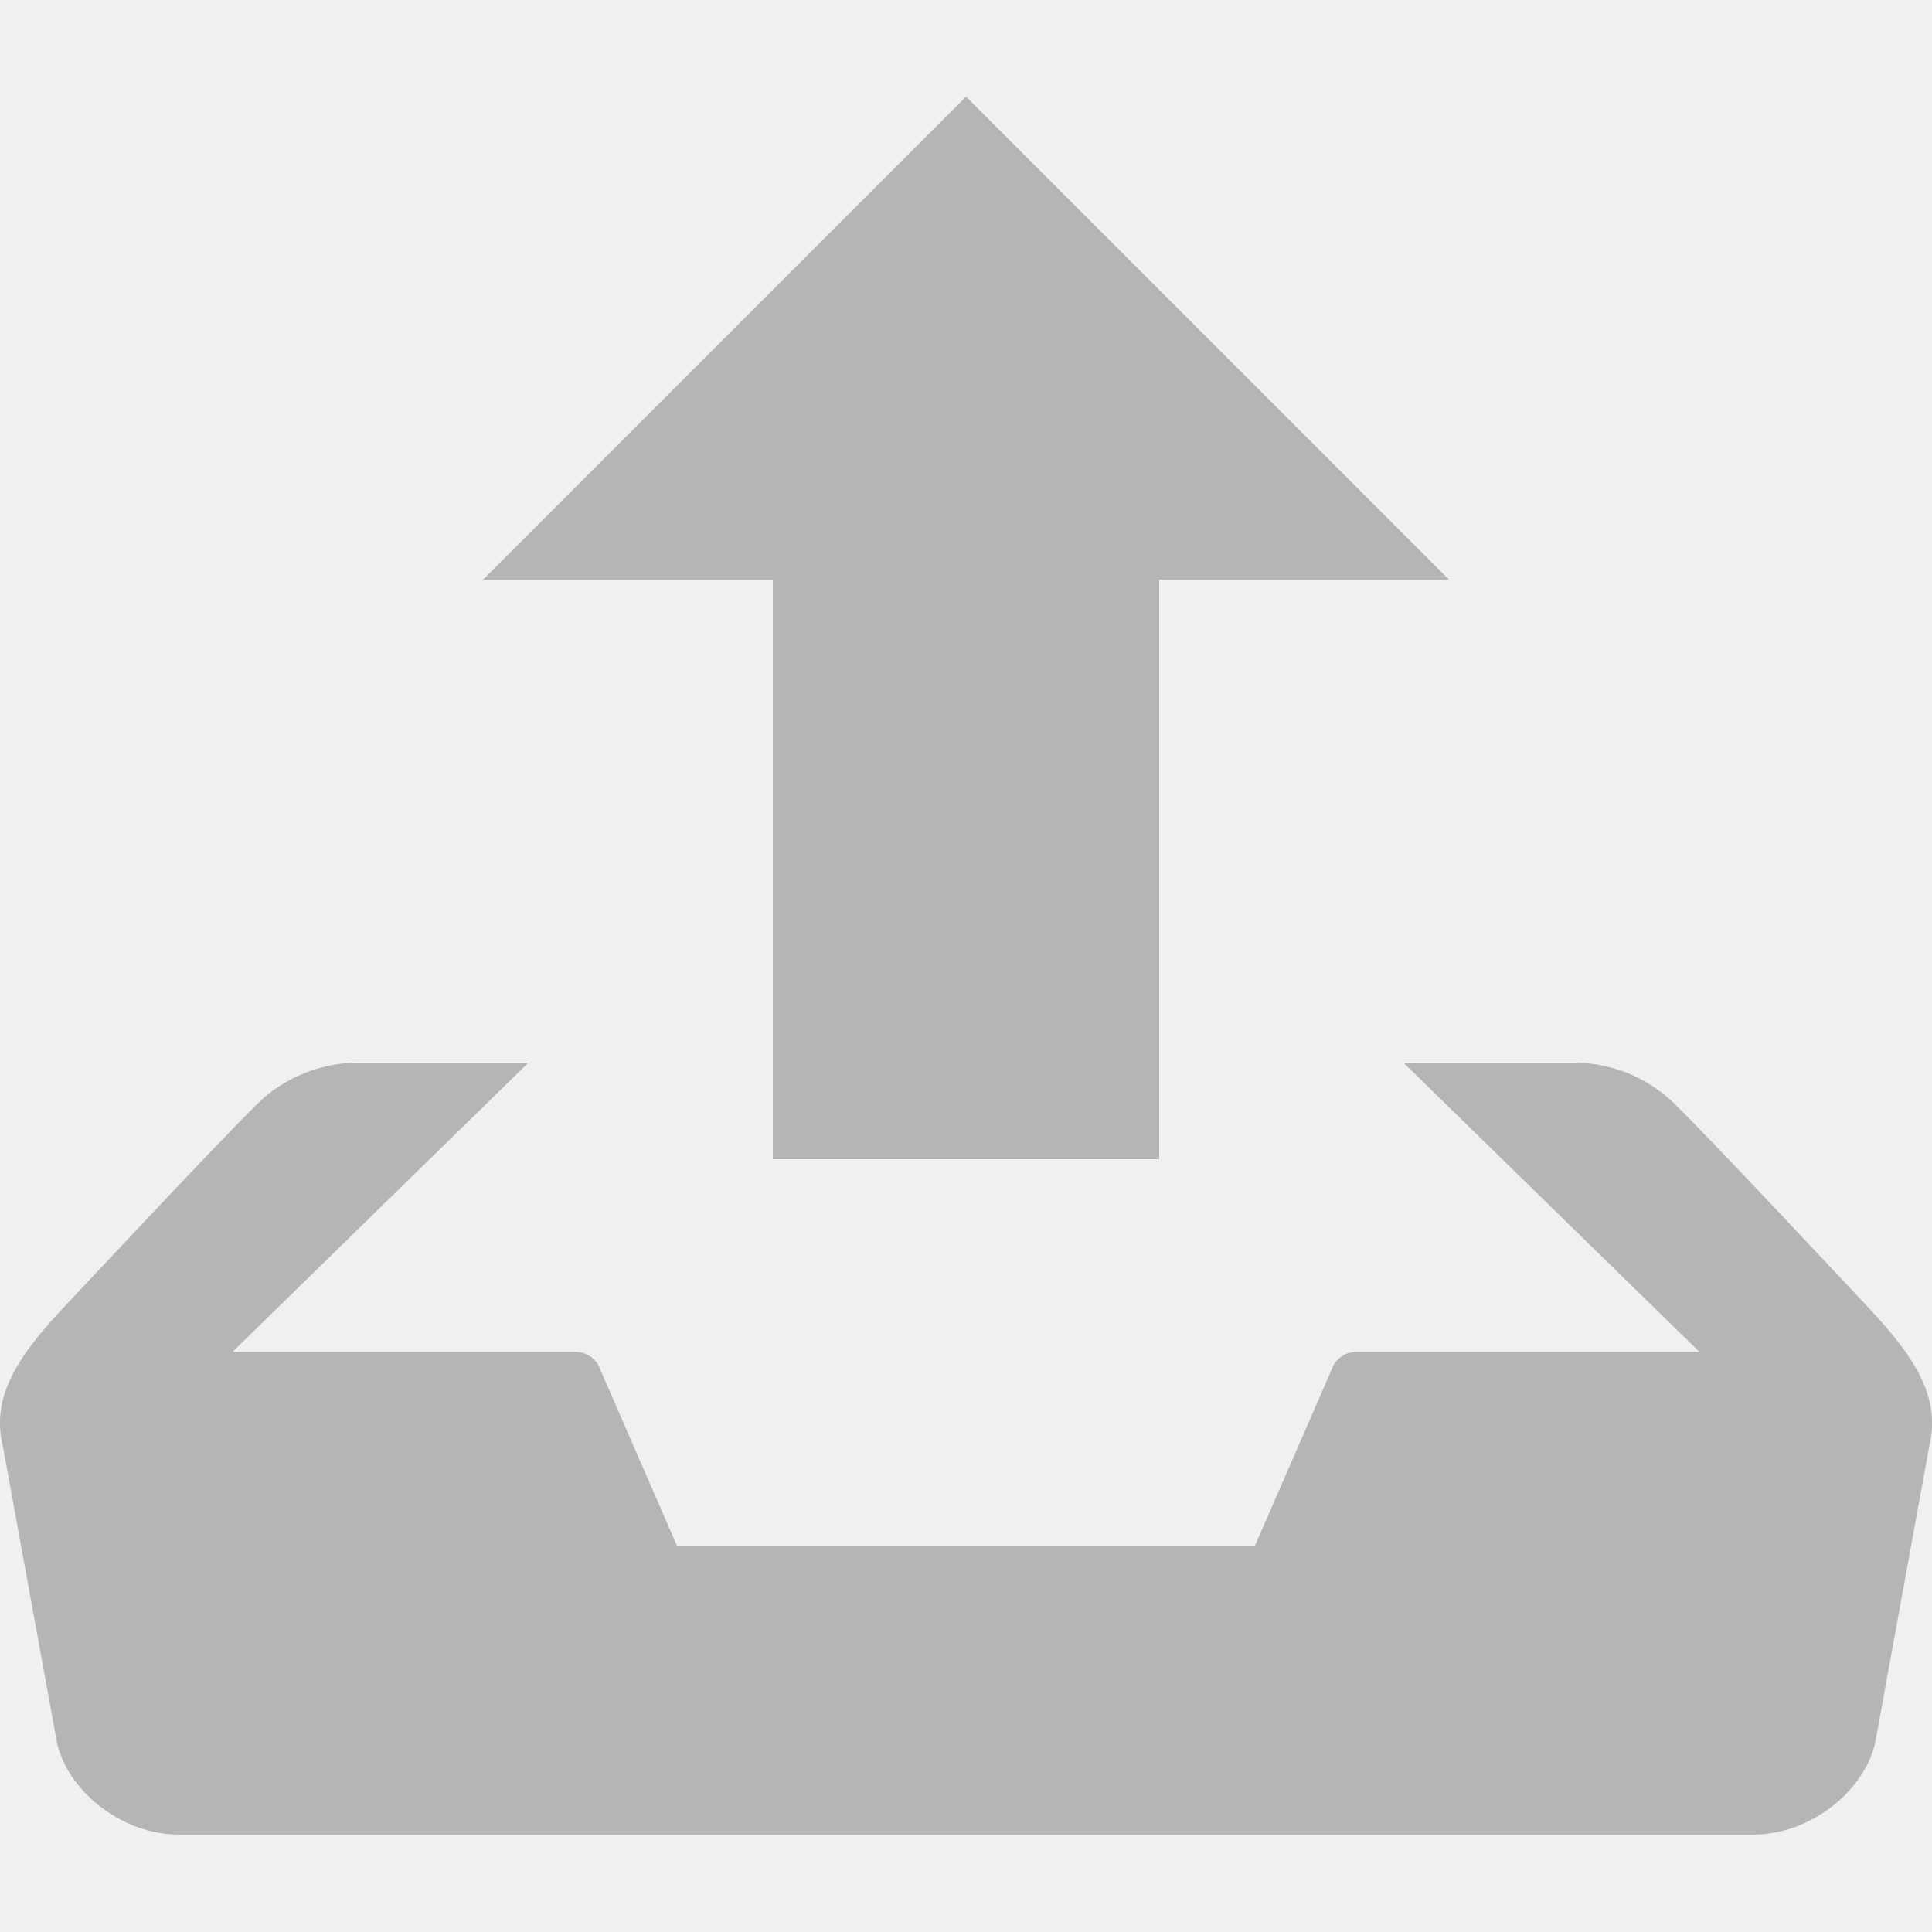
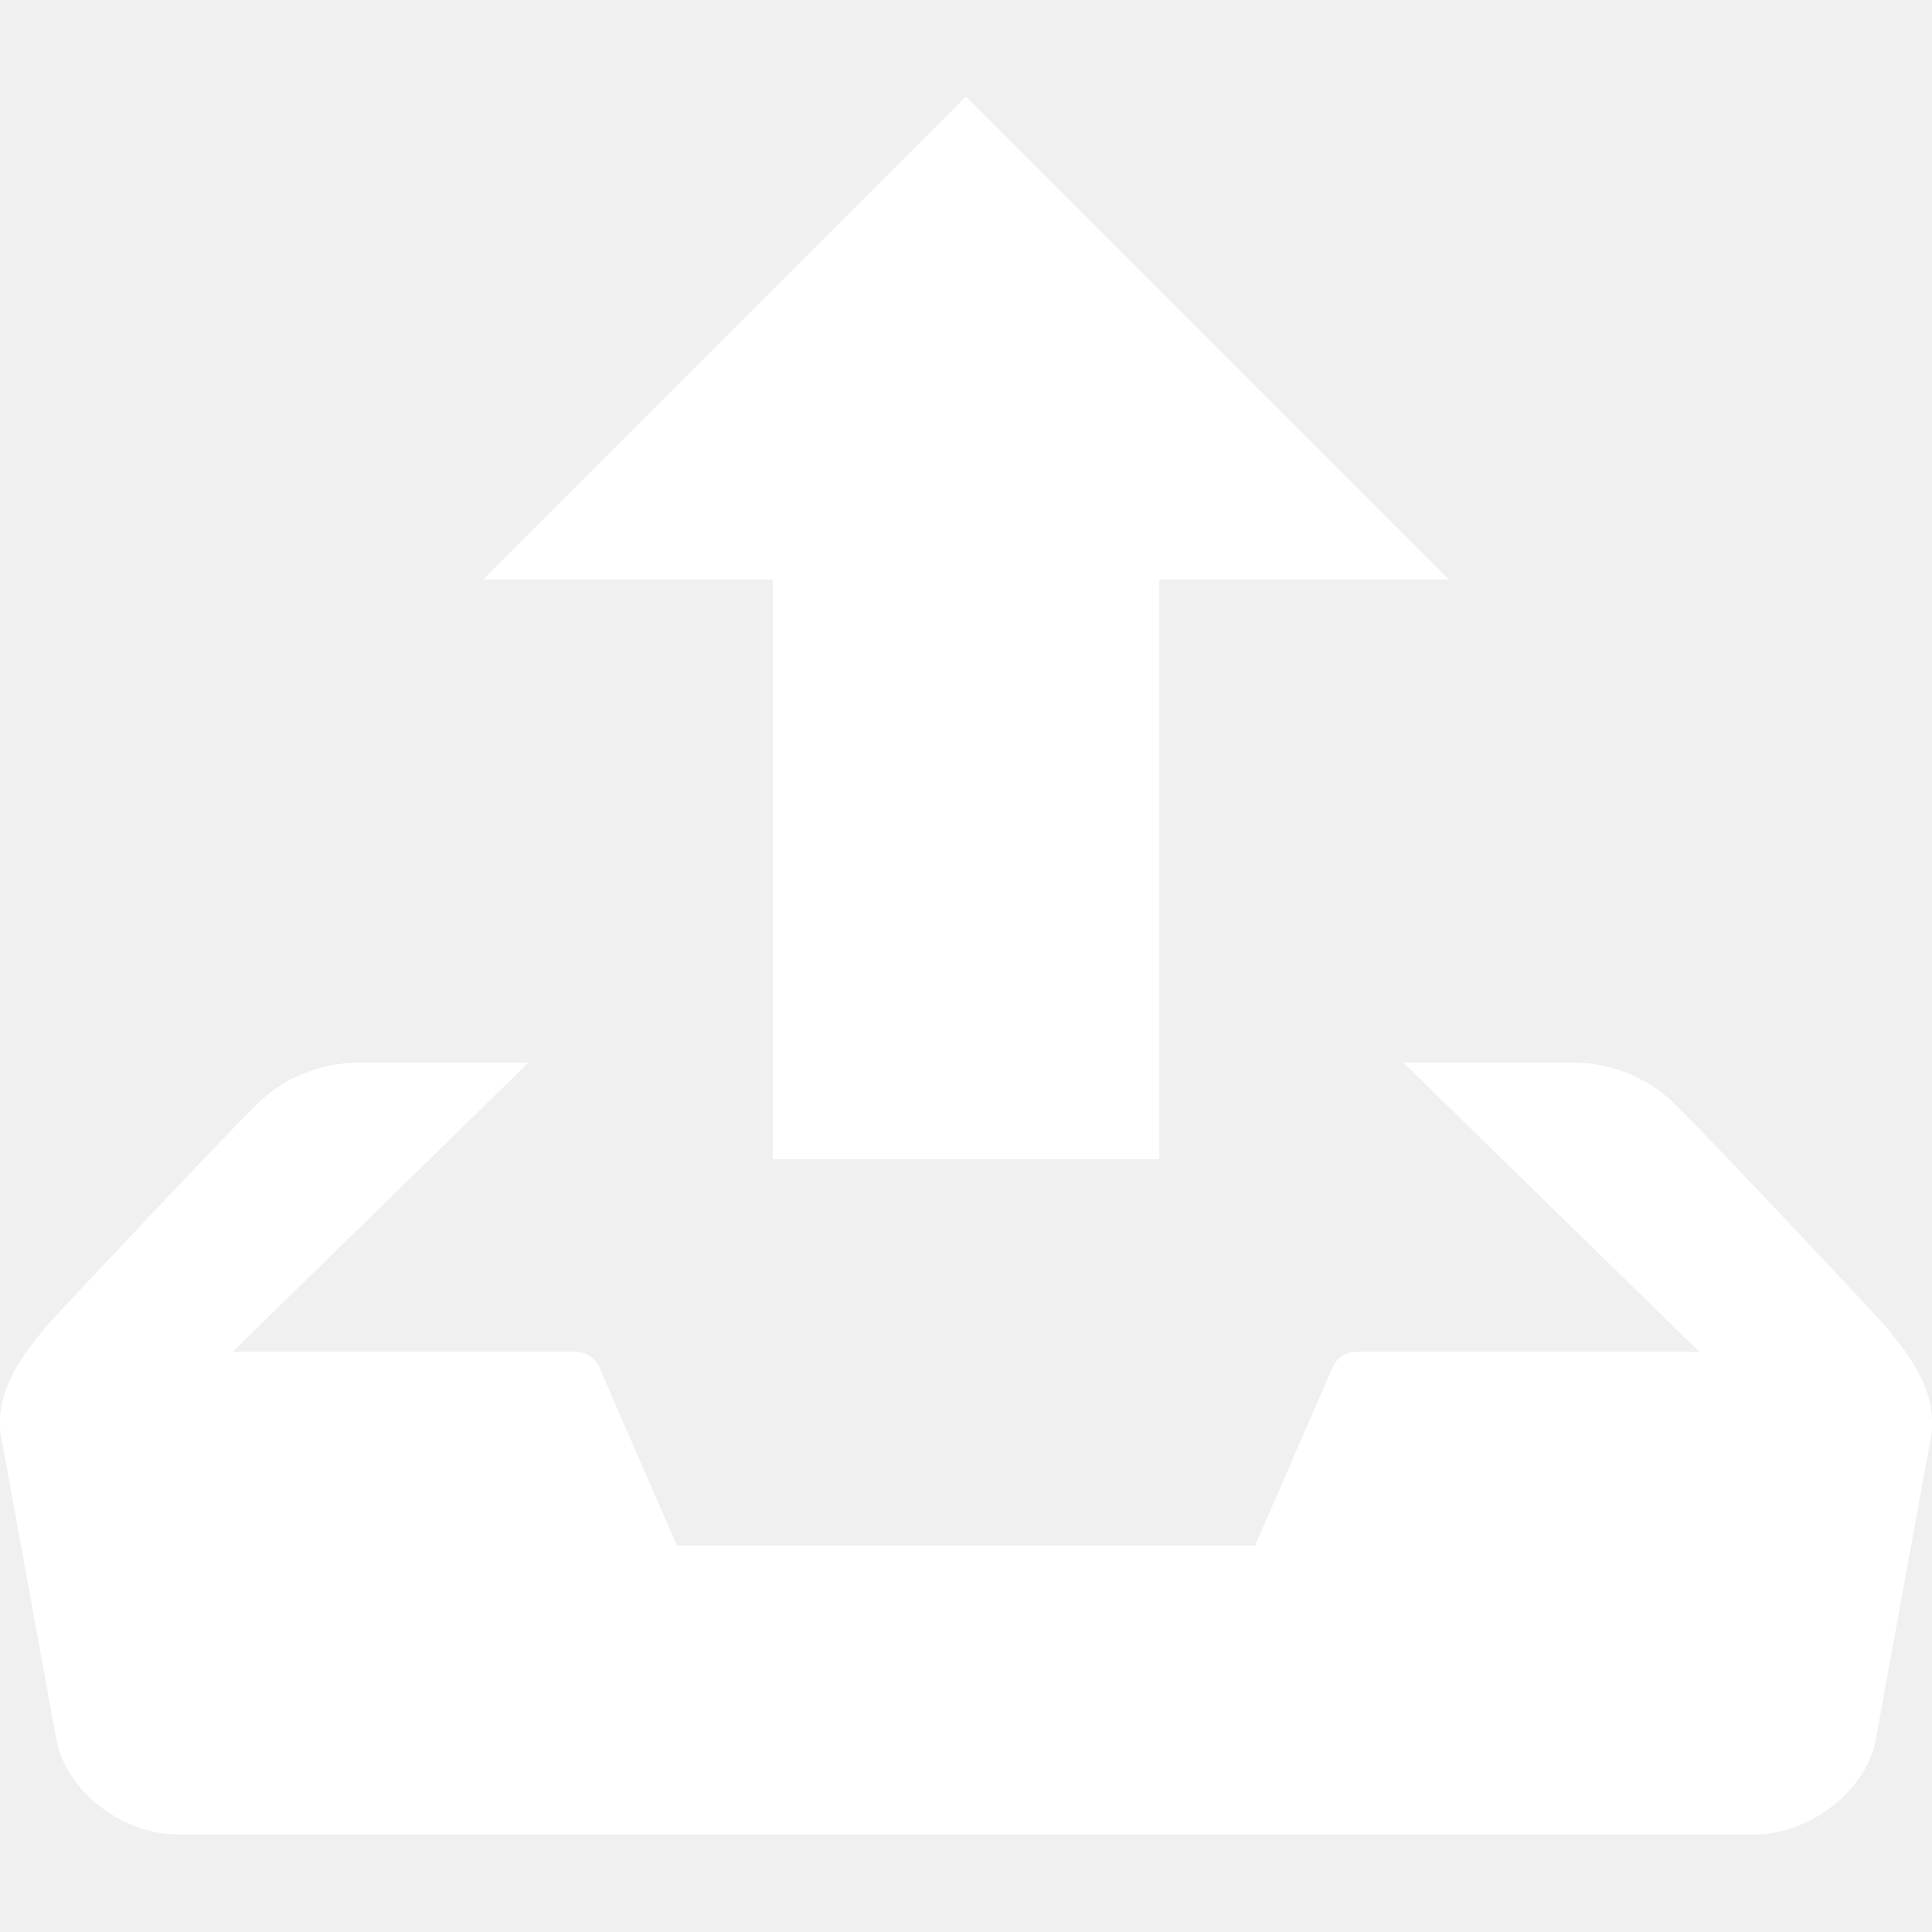
<svg xmlns="http://www.w3.org/2000/svg" width="24" height="24" viewBox="0 0 24 24" fill="none">
  <g clip-path="url(#clip0_2940_178)">
-     <path d="M9.6 14.4H14.4V7.2H18L12 1.2L6 7.2H9.6V14.4ZM23.205 16.238C22.953 15.97 21.272 14.171 20.792 13.702C20.456 13.379 20.008 13.199 19.542 13.2H17.433L21.11 16.793H16.857C16.799 16.792 16.742 16.806 16.692 16.834C16.641 16.862 16.599 16.903 16.569 16.952L15.59 19.2H8.409L7.43 16.952C7.4 16.903 7.358 16.862 7.307 16.834C7.257 16.806 7.2 16.792 7.142 16.793H2.889L6.565 13.2H4.458C3.981 13.2 3.526 13.391 3.207 13.702C2.727 14.172 1.046 15.971 0.794 16.238C0.207 16.864 -0.116 17.362 0.038 17.977L0.711 21.666C0.865 22.283 1.54 22.789 2.214 22.789H21.788C22.461 22.789 23.137 22.283 23.291 21.666L23.964 17.977C24.115 17.362 23.793 16.864 23.205 16.238Z" fill="#B5B5B5" />
+     <path d="M9.6 14.4H14.4V7.2H18L12 1.2L6 7.2H9.6V14.4ZM23.205 16.238C22.953 15.97 21.272 14.171 20.792 13.702C20.456 13.379 20.008 13.199 19.542 13.2H17.433L21.11 16.793H16.857C16.799 16.792 16.742 16.806 16.692 16.834C16.641 16.862 16.599 16.903 16.569 16.952L15.59 19.2H8.409L7.43 16.952C7.4 16.903 7.358 16.862 7.307 16.834C7.257 16.806 7.2 16.792 7.142 16.793H2.889L6.565 13.2H4.458C3.981 13.2 3.526 13.391 3.207 13.702C2.727 14.172 1.046 15.971 0.794 16.238C0.207 16.864 -0.116 17.362 0.038 17.977L0.711 21.666C0.865 22.283 1.54 22.789 2.214 22.789H21.788C22.461 22.789 23.137 22.283 23.291 21.666L23.964 17.977C24.115 17.362 23.793 16.864 23.205 16.238Z" fill="#fff" />
  </g>
  <defs>
    <clipPath id="clip0_2940_178">
      <rect width="24" height="24" fill="white" />
    </clipPath>
  </defs>
</svg>
